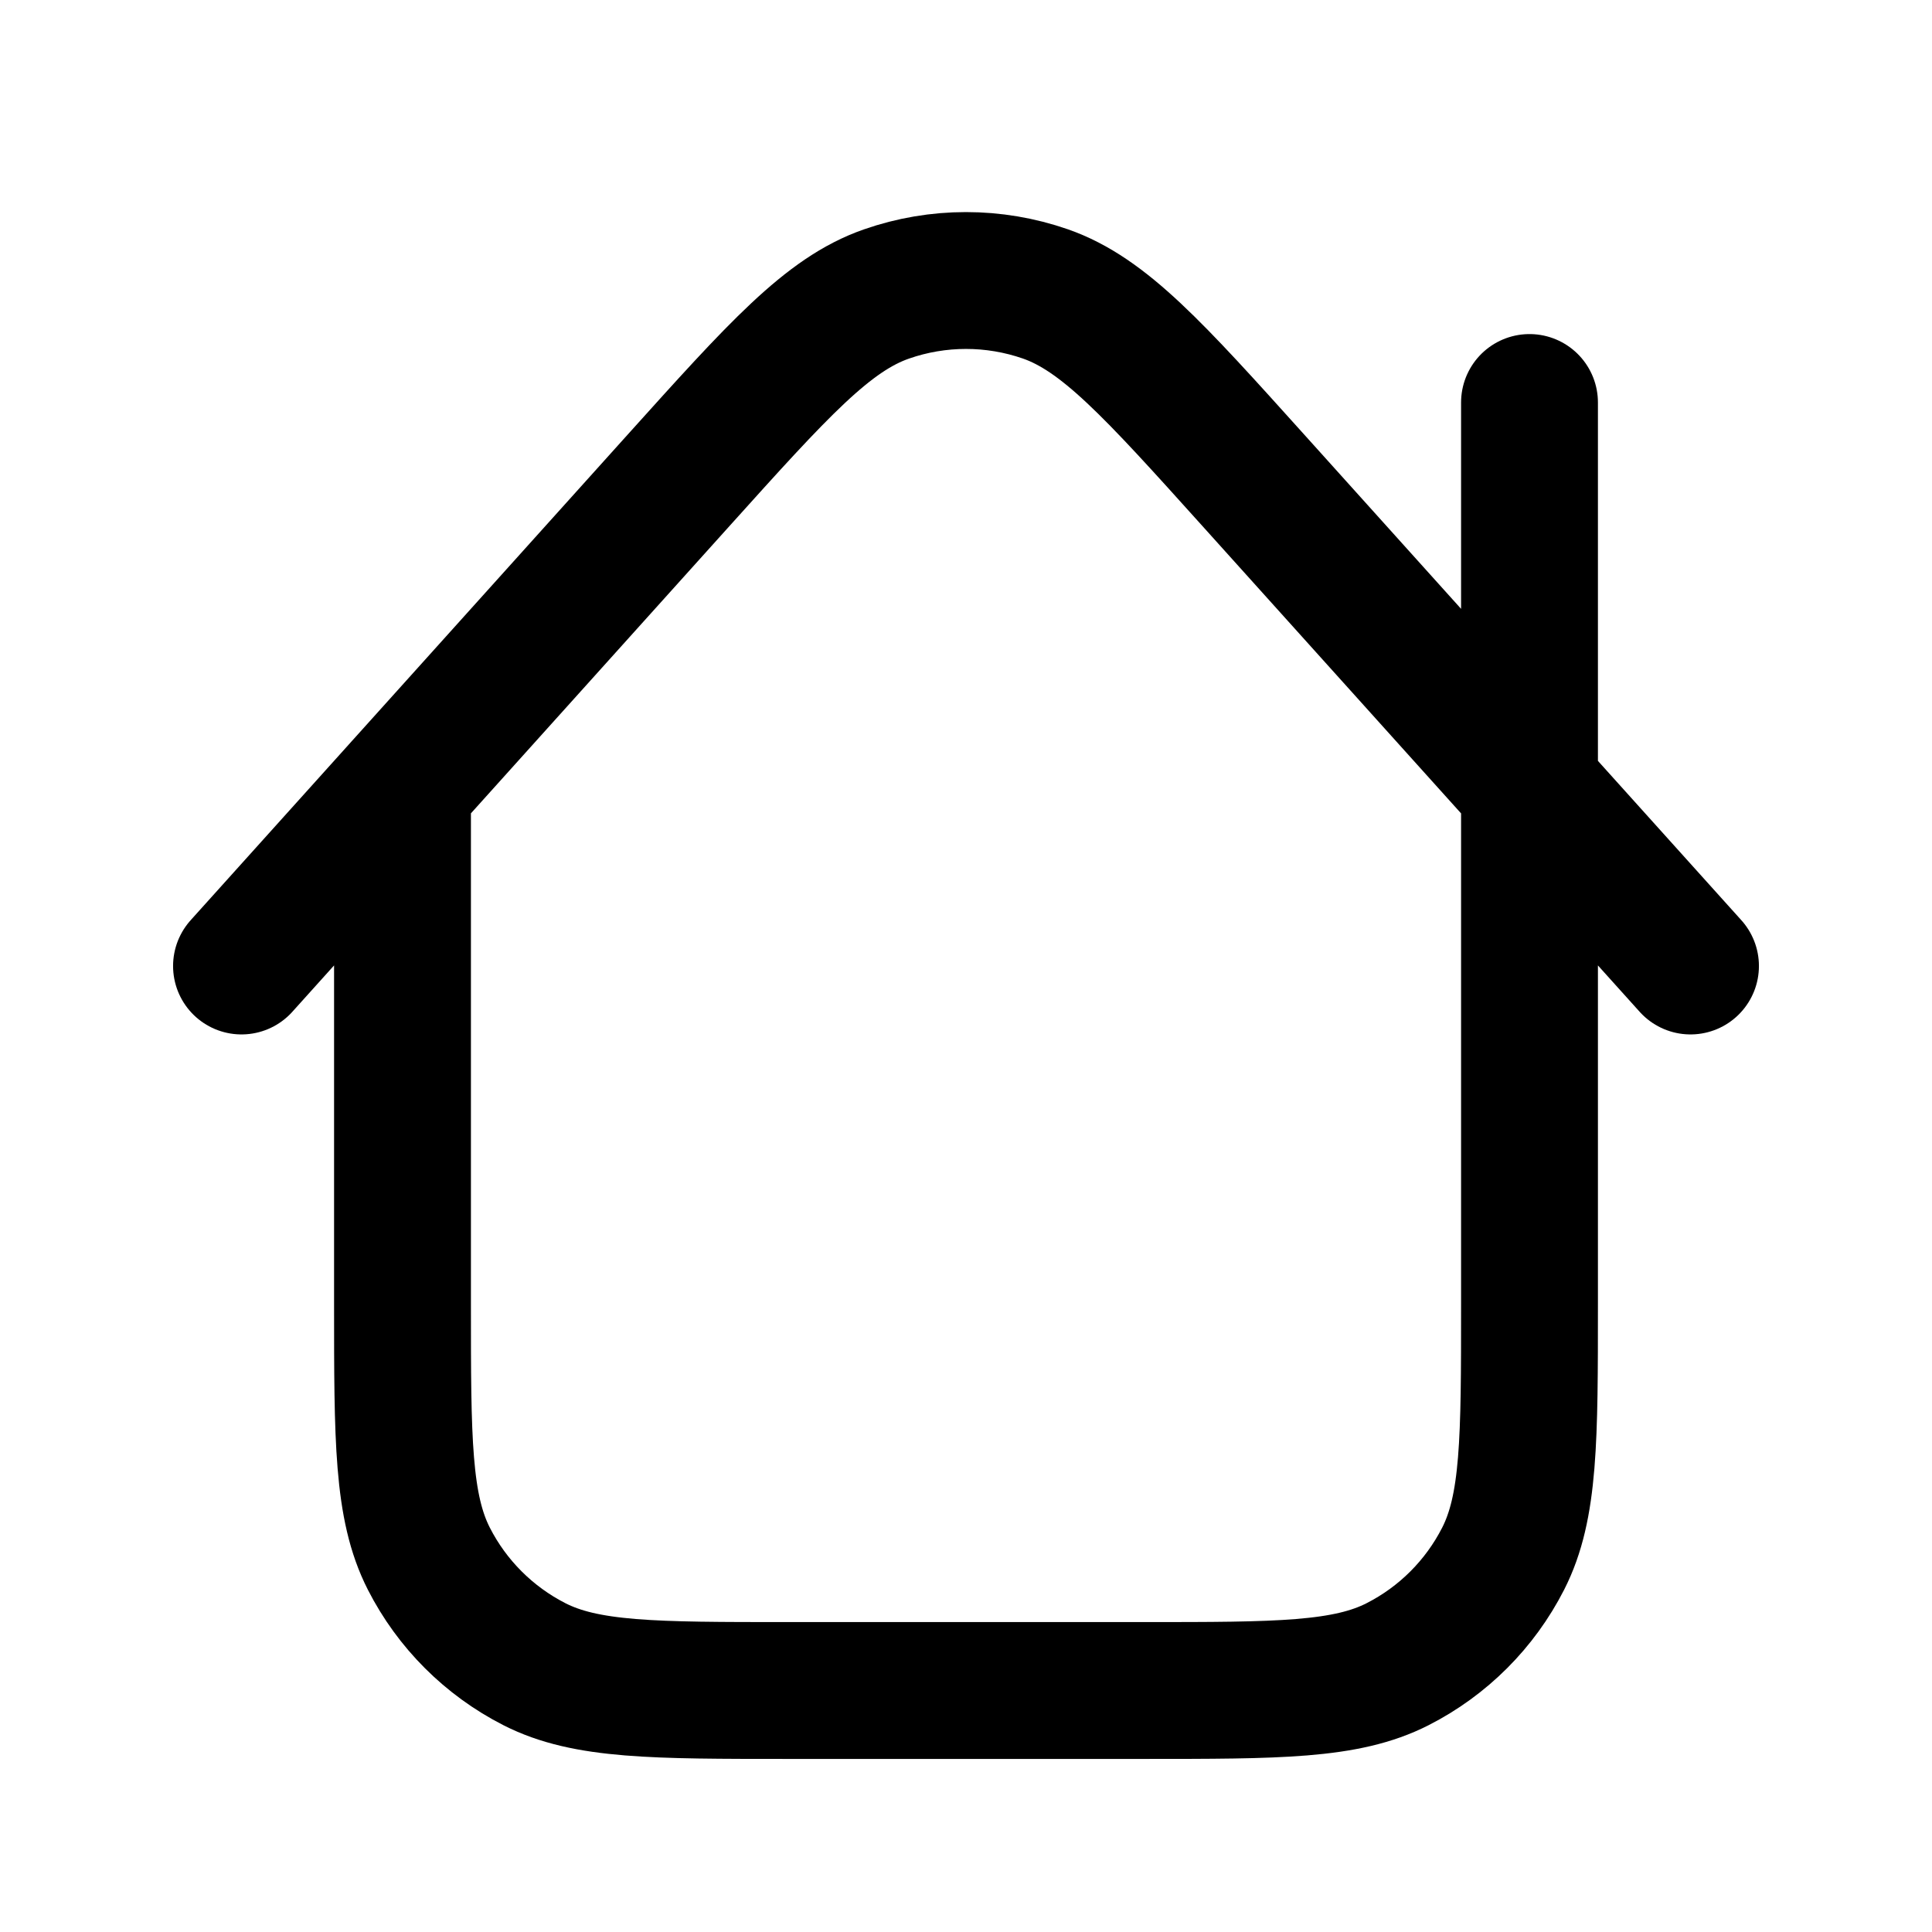
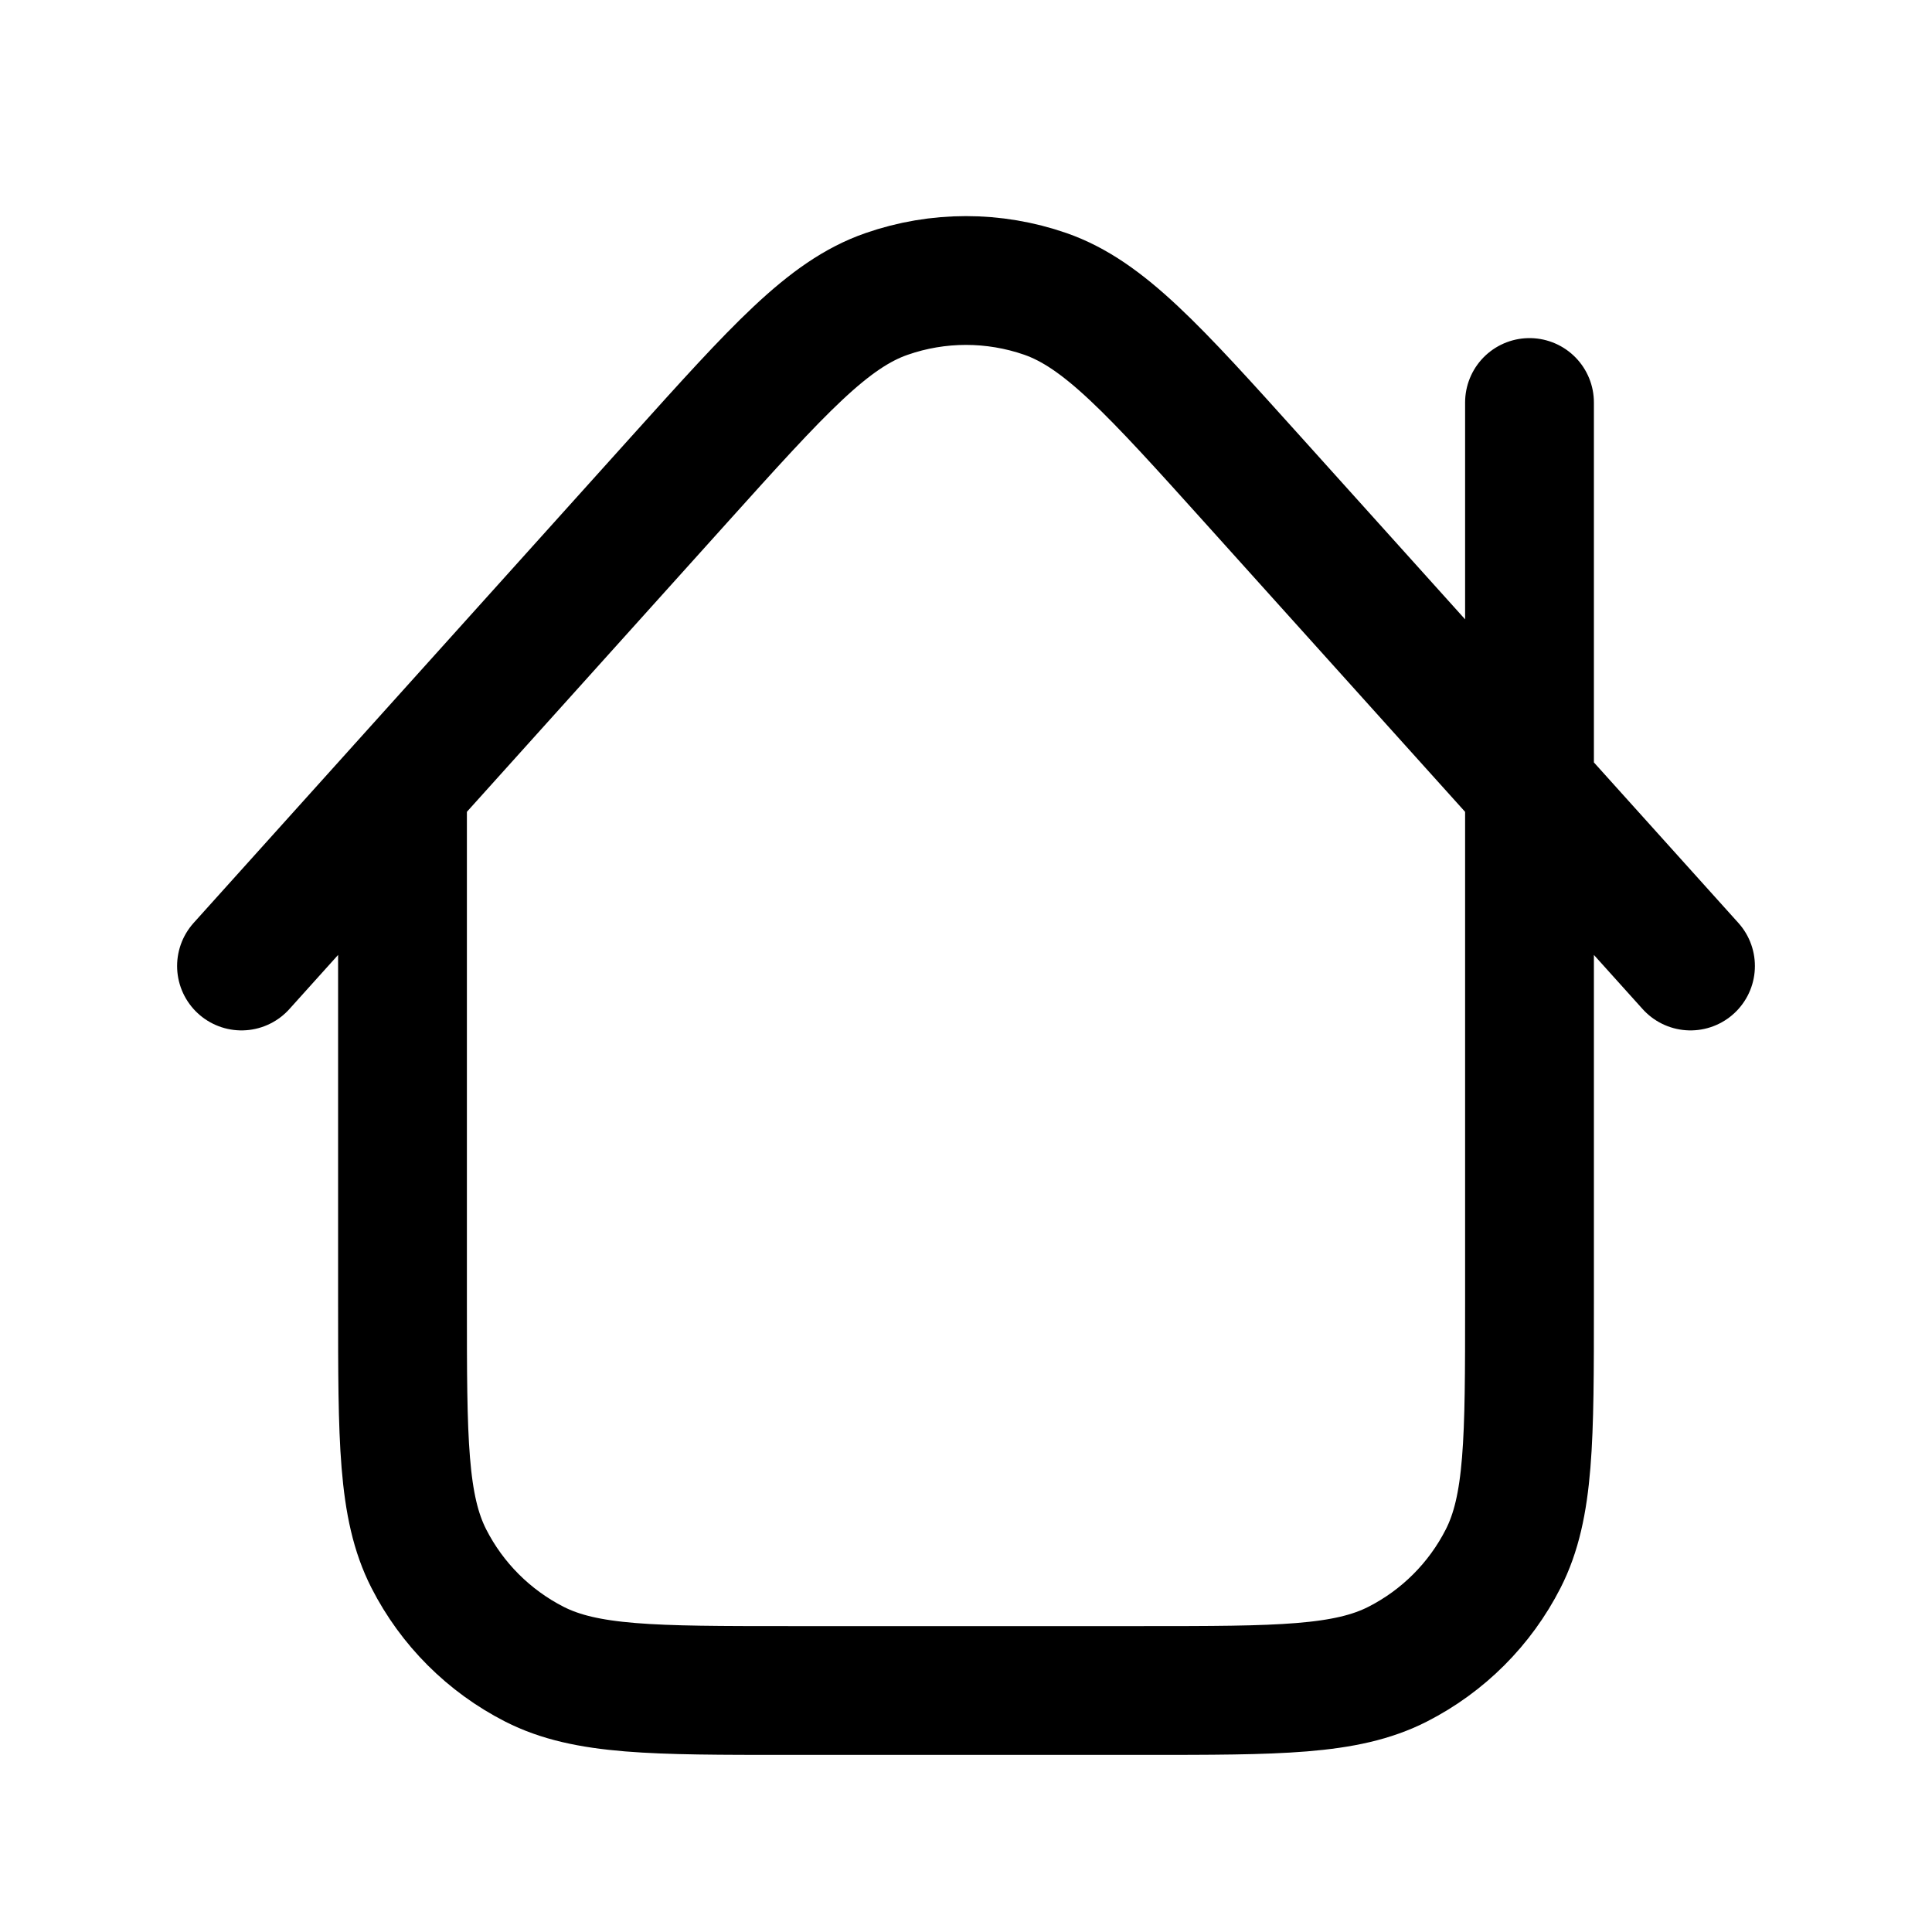
<svg xmlns="http://www.w3.org/2000/svg" width="24" height="24" viewBox="0 0 24 24" fill="none">
-   <path d="M5 9.777V16.2C5 17.88 5 18.72 5.327 19.362C5.615 19.927 6.074 20.385 6.638 20.673C7.28 21 8.12 21 9.8 21H14.2C15.88 21 16.72 21 17.362 20.673C17.927 20.385 18.385 19.927 18.673 19.362C19 18.72 19 17.88 19 16.2V5M21 12L15.567 5.964C14.331 4.591 13.713 3.905 12.986 3.651C12.347 3.429 11.651 3.429 11.012 3.652C10.284 3.905 9.667 4.592 8.431 5.965L3 12" stroke="currentColor" stroke-width="1.7" stroke-linecap="round" stroke-linejoin="round" />
+   <path d="M5 9.777V16.2C5 17.88 5 18.72 5.327 19.362C5.615 19.927 6.074 20.385 6.638 20.673C7.28 21 8.12 21 9.8 21H14.2C15.88 21 16.72 21 17.362 20.673C17.927 20.385 18.385 19.927 18.673 19.362C19 18.72 19 17.88 19 16.2V5M21 12L15.567 5.964C14.331 4.591 13.713 3.905 12.986 3.651C12.347 3.429 11.651 3.429 11.012 3.652C10.284 3.905 9.667 4.592 8.431 5.965L3 12" stroke="currentColor" stroke-width="1.6" stroke-linecap="round" stroke-linejoin="round" />
</svg>
